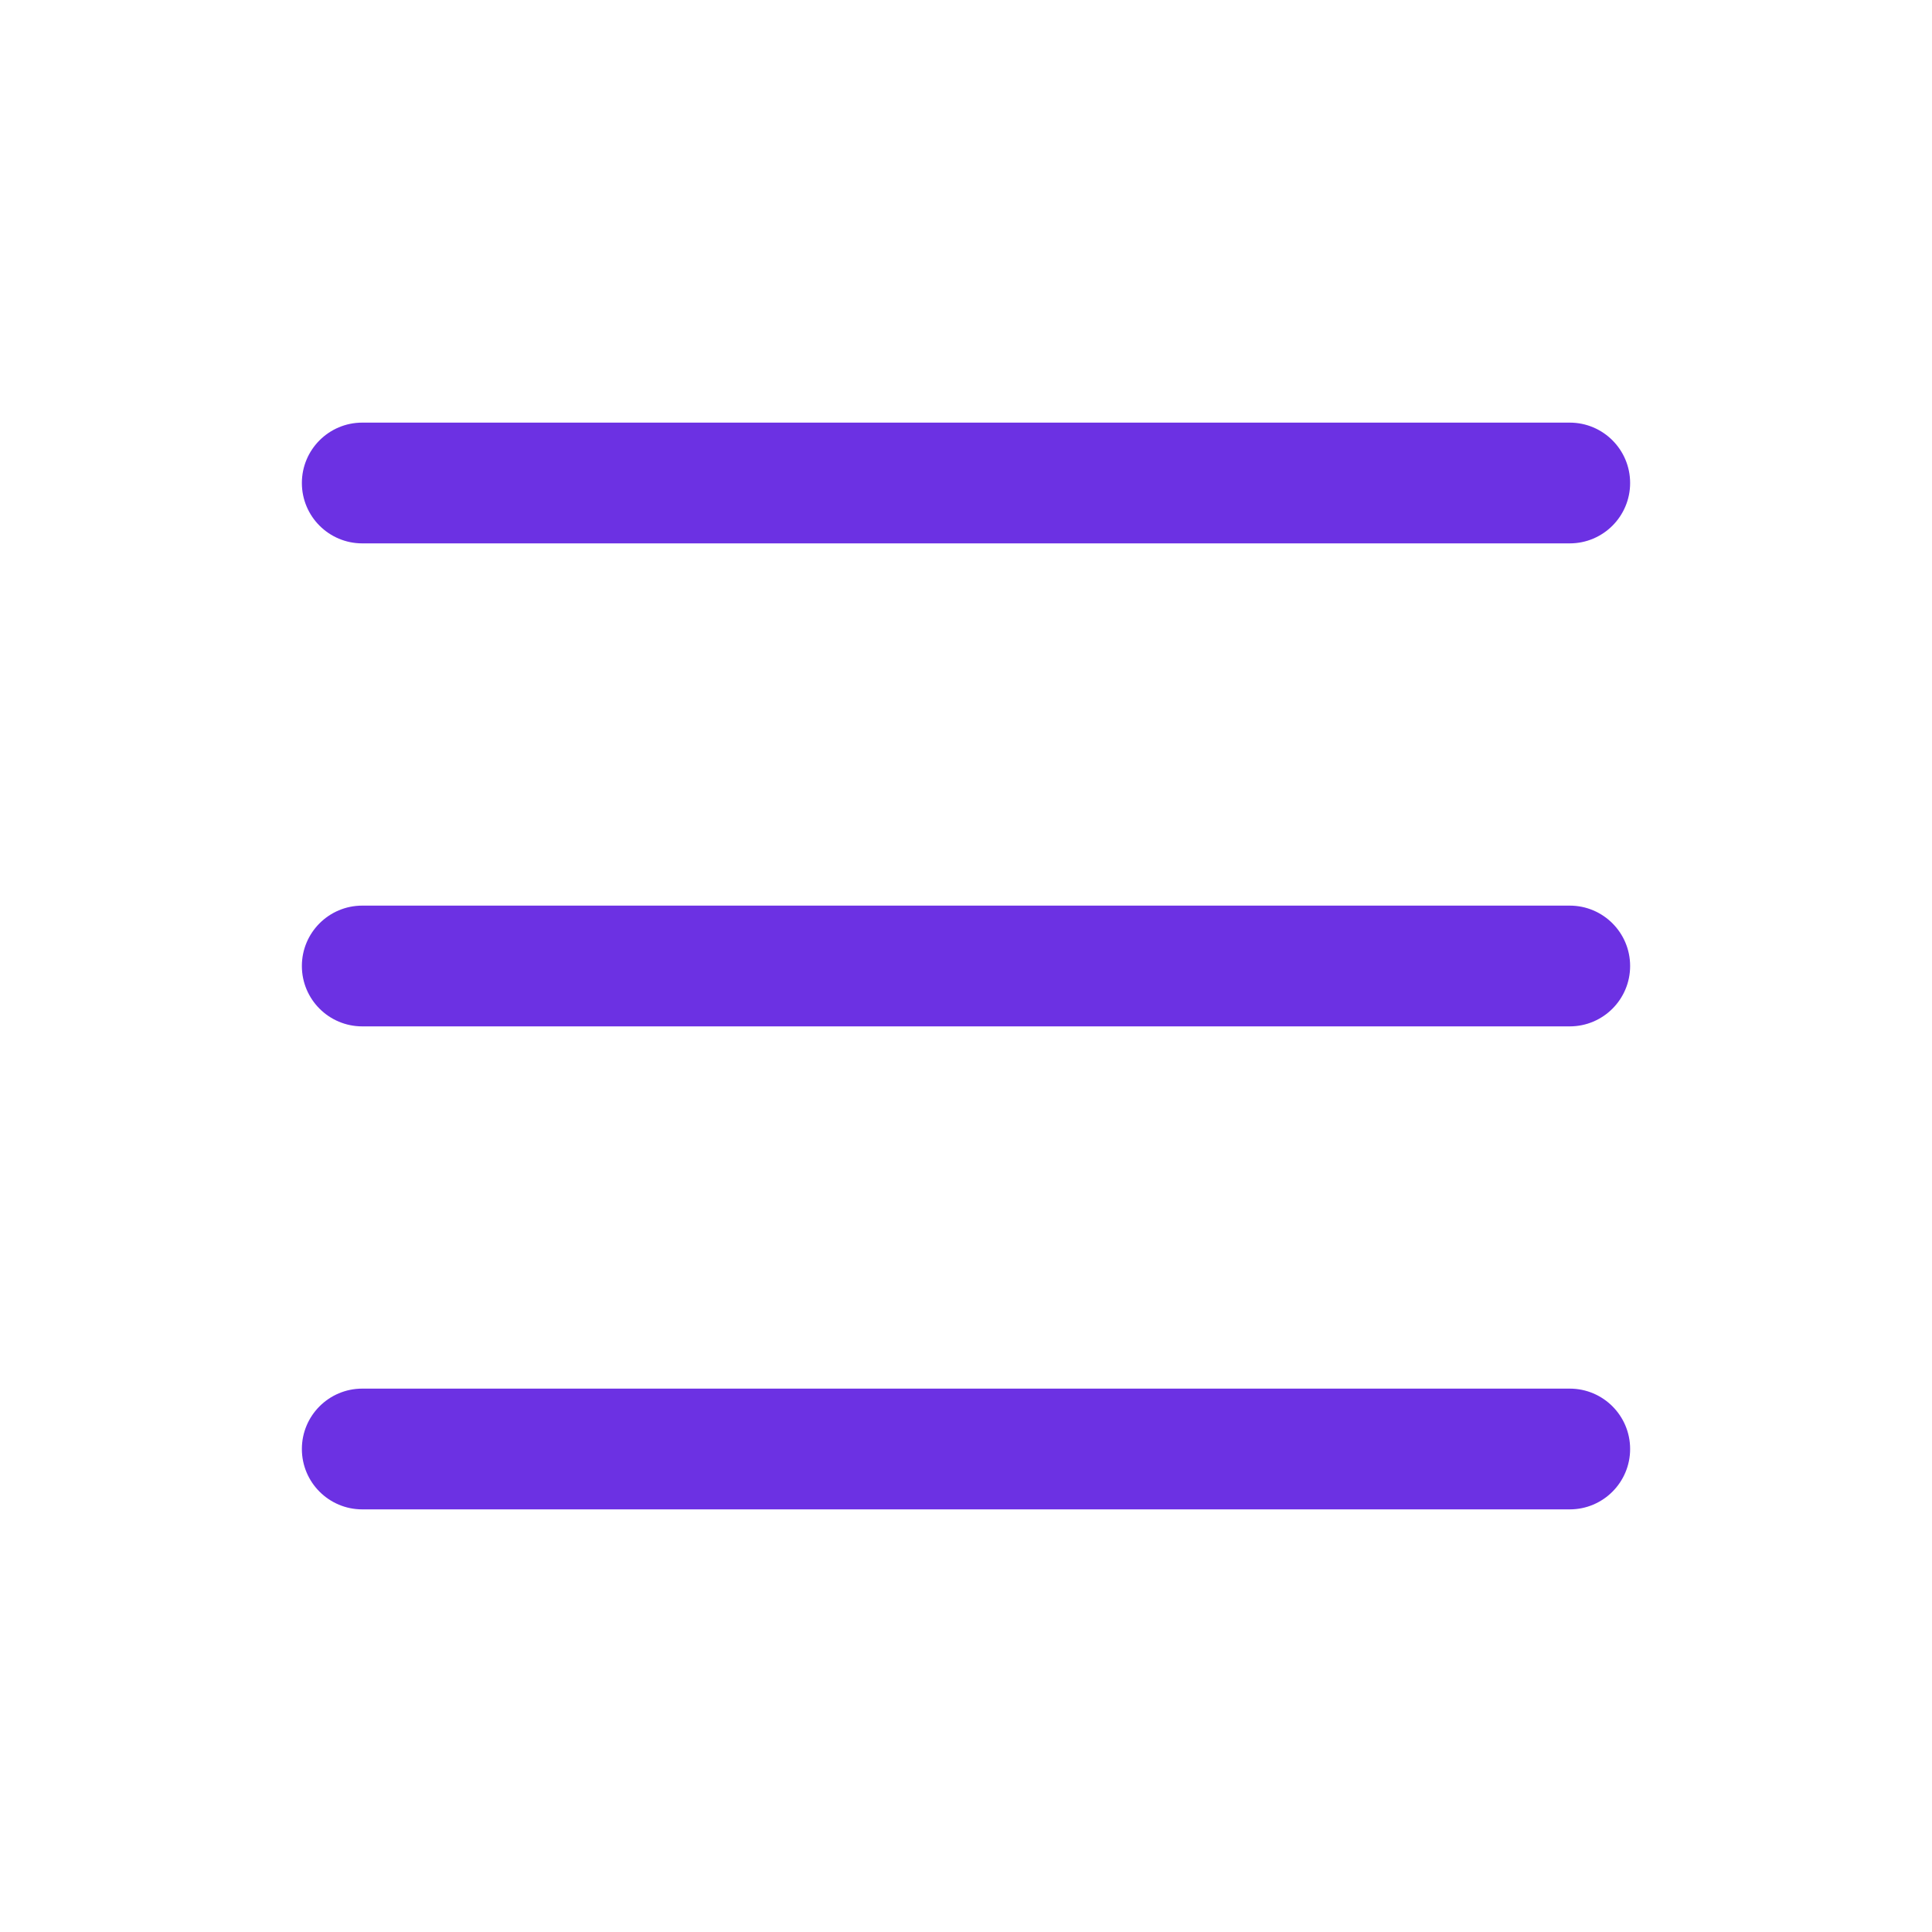
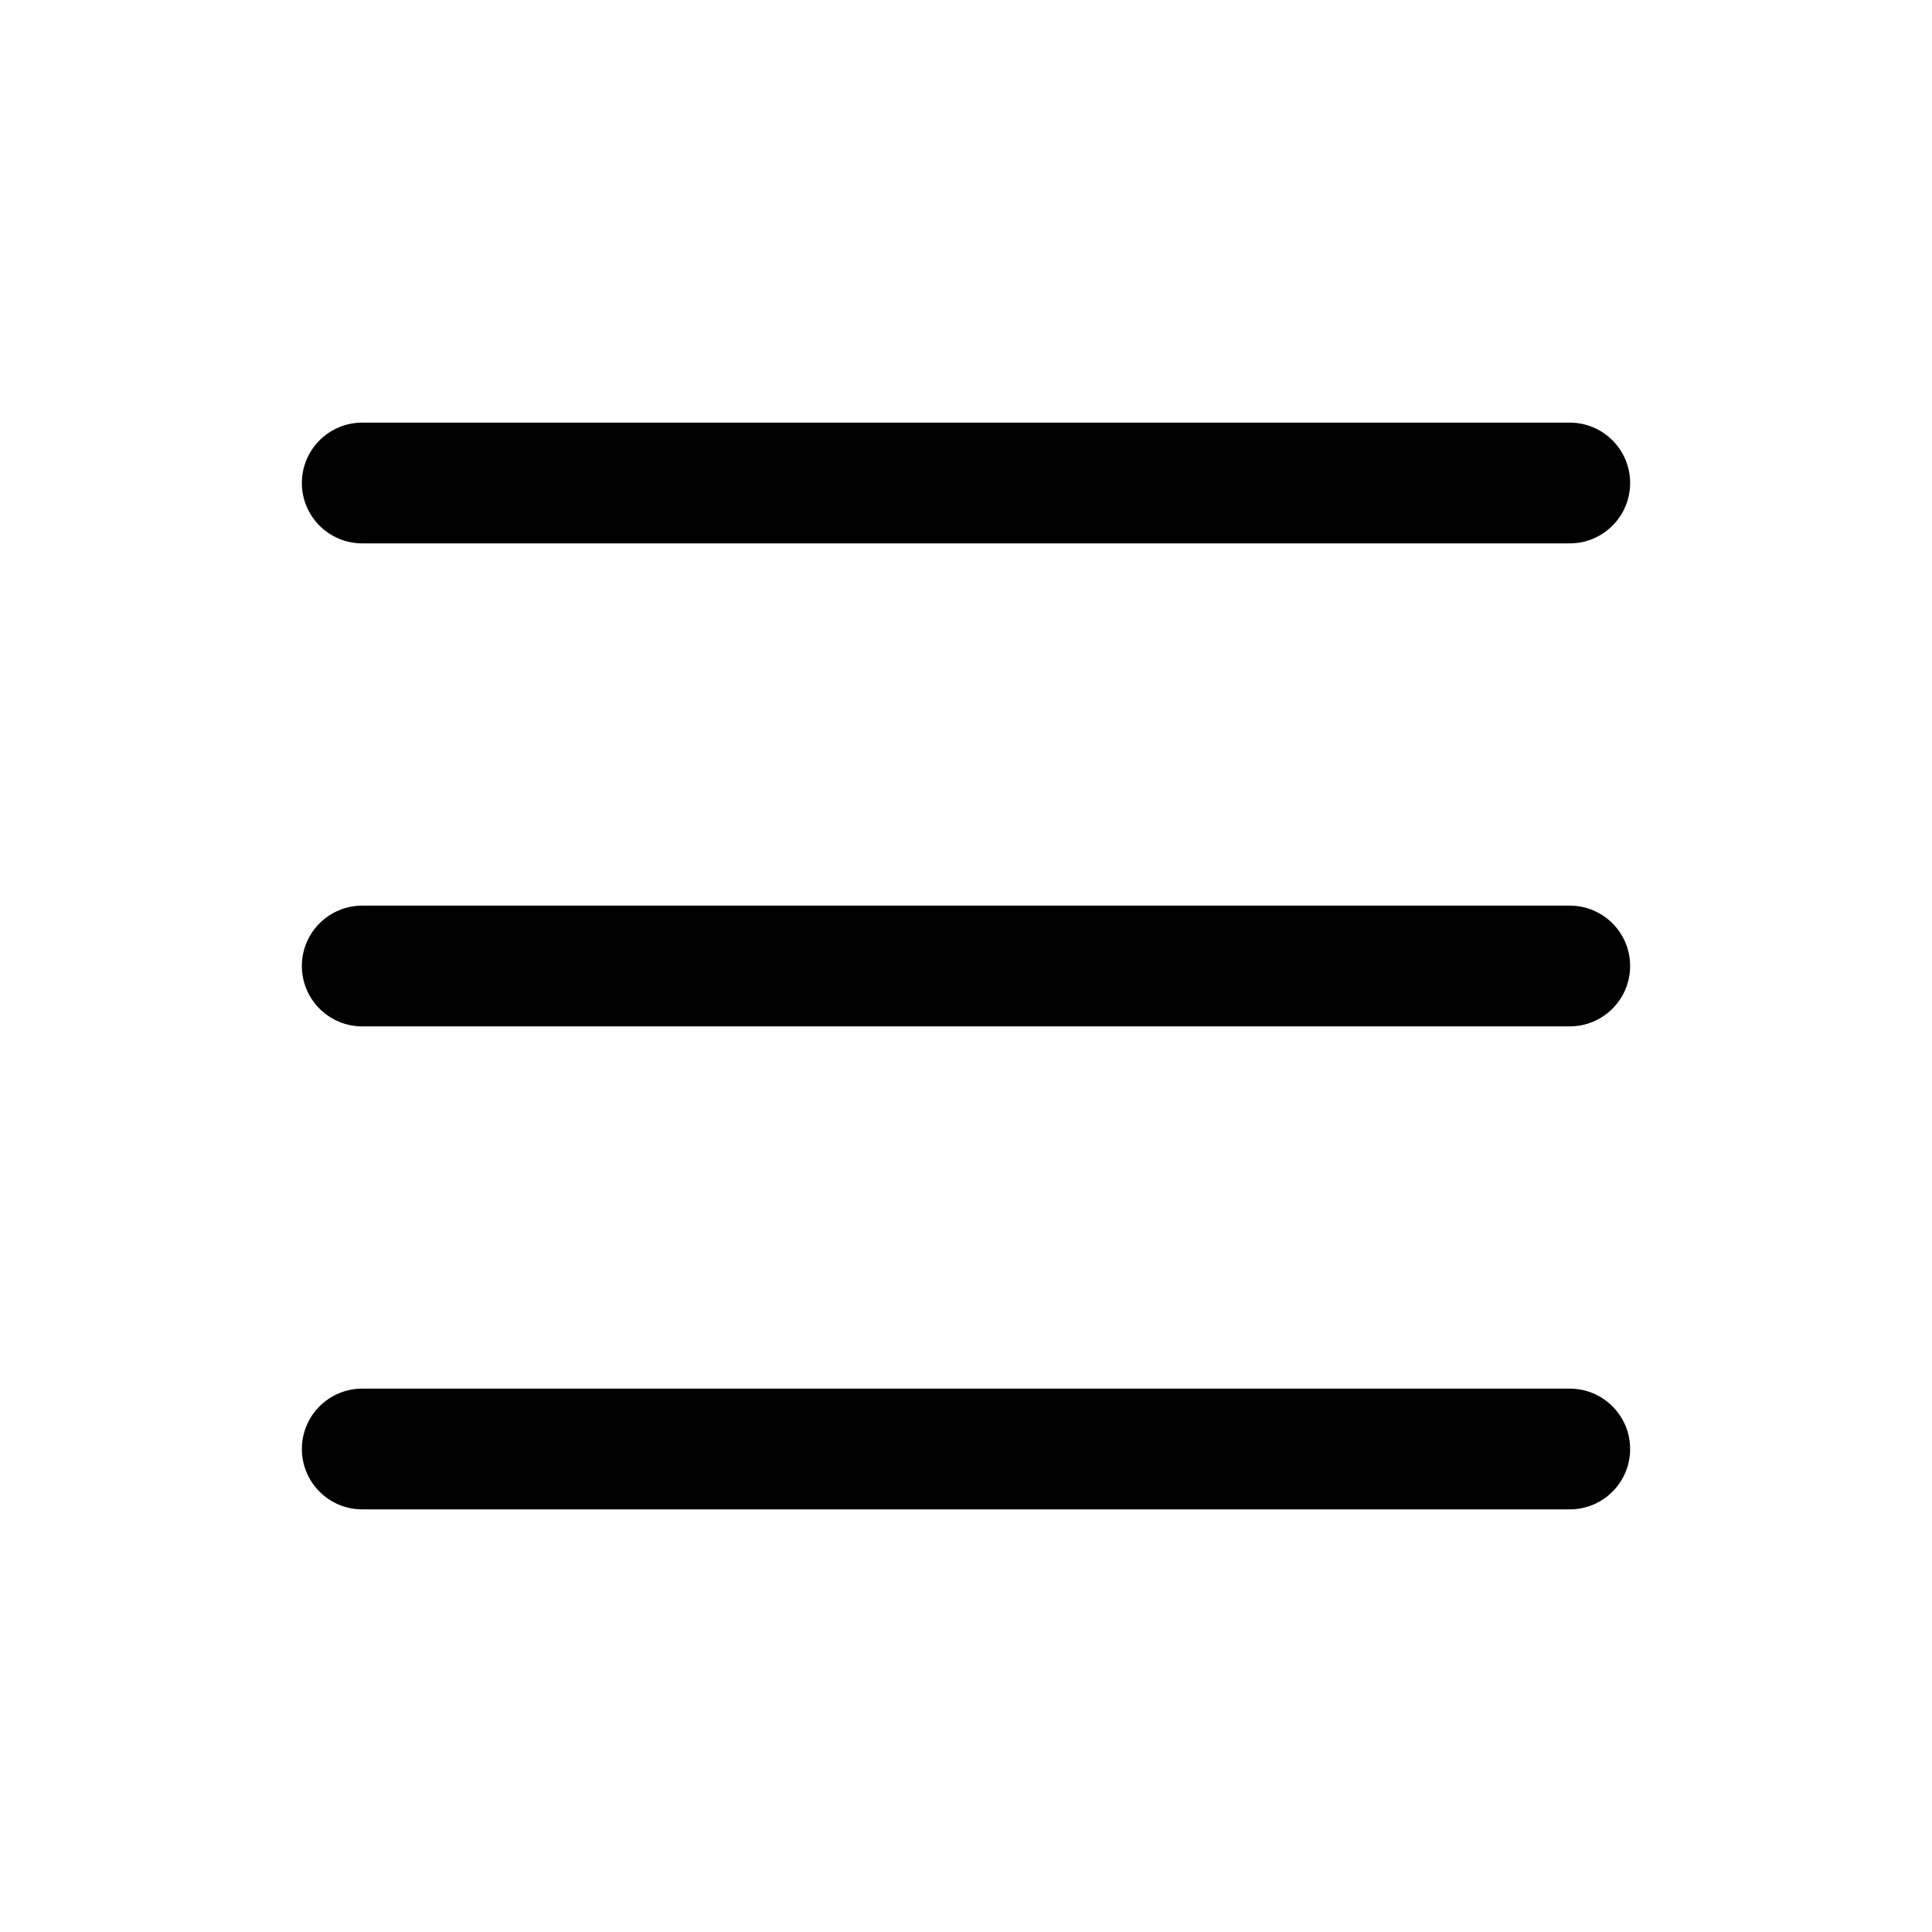
- <svg xmlns="http://www.w3.org/2000/svg" width="16" height="16" fill="#6C31E3" class="bi bi-list" viewBox="0 0 16 16">
+ <svg xmlns="http://www.w3.org/2000/svg" width="16" height="16" fill="#6C31E3np" class="bi bi-list" viewBox="0 0 16 16">
  <path fill-rule="evenodd" d="M2.5 12a.5.5 0 0 1 .5-.5h10a.5.5 0 0 1 0 1H3a.5.5 0 0 1-.5-.5m0-4a.5.5 0 0 1 .5-.5h10a.5.5 0 0 1 0 1H3a.5.5 0 0 1-.5-.5m0-4a.5.5 0 0 1 .5-.5h10a.5.5 0 0 1 0 1H3a.5.5 0 0 1-.5-.5" />
</svg>
